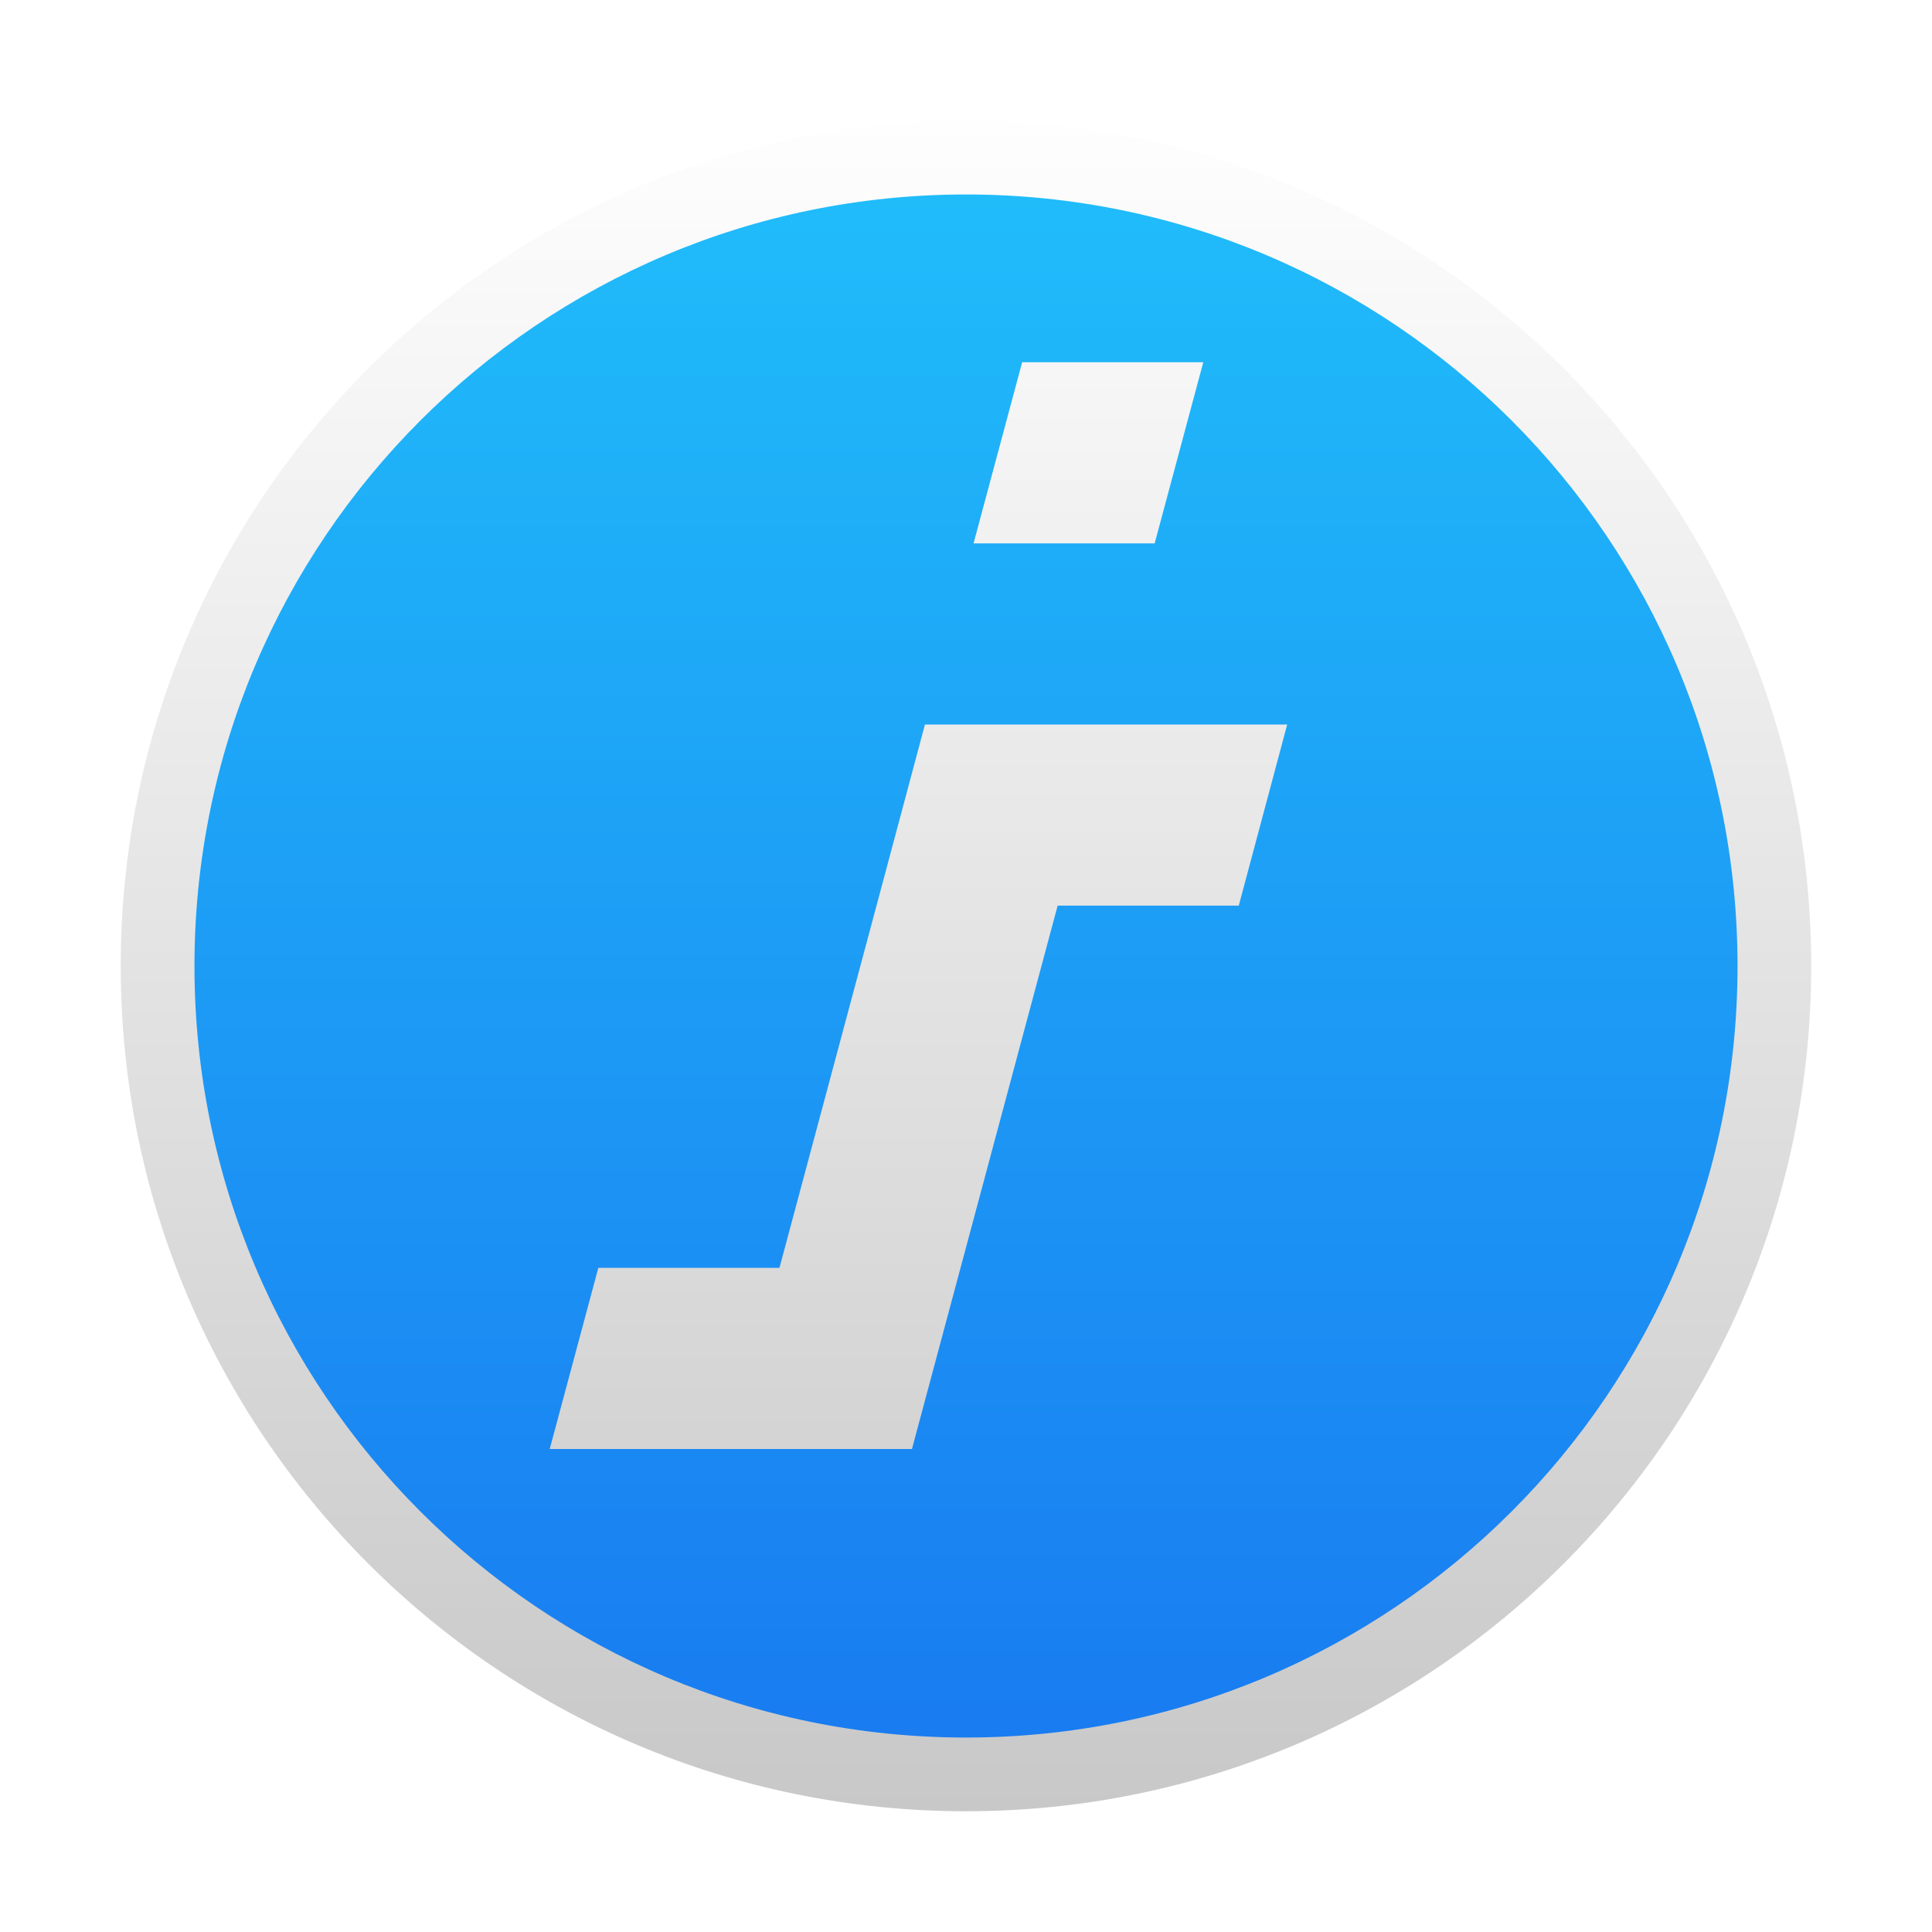
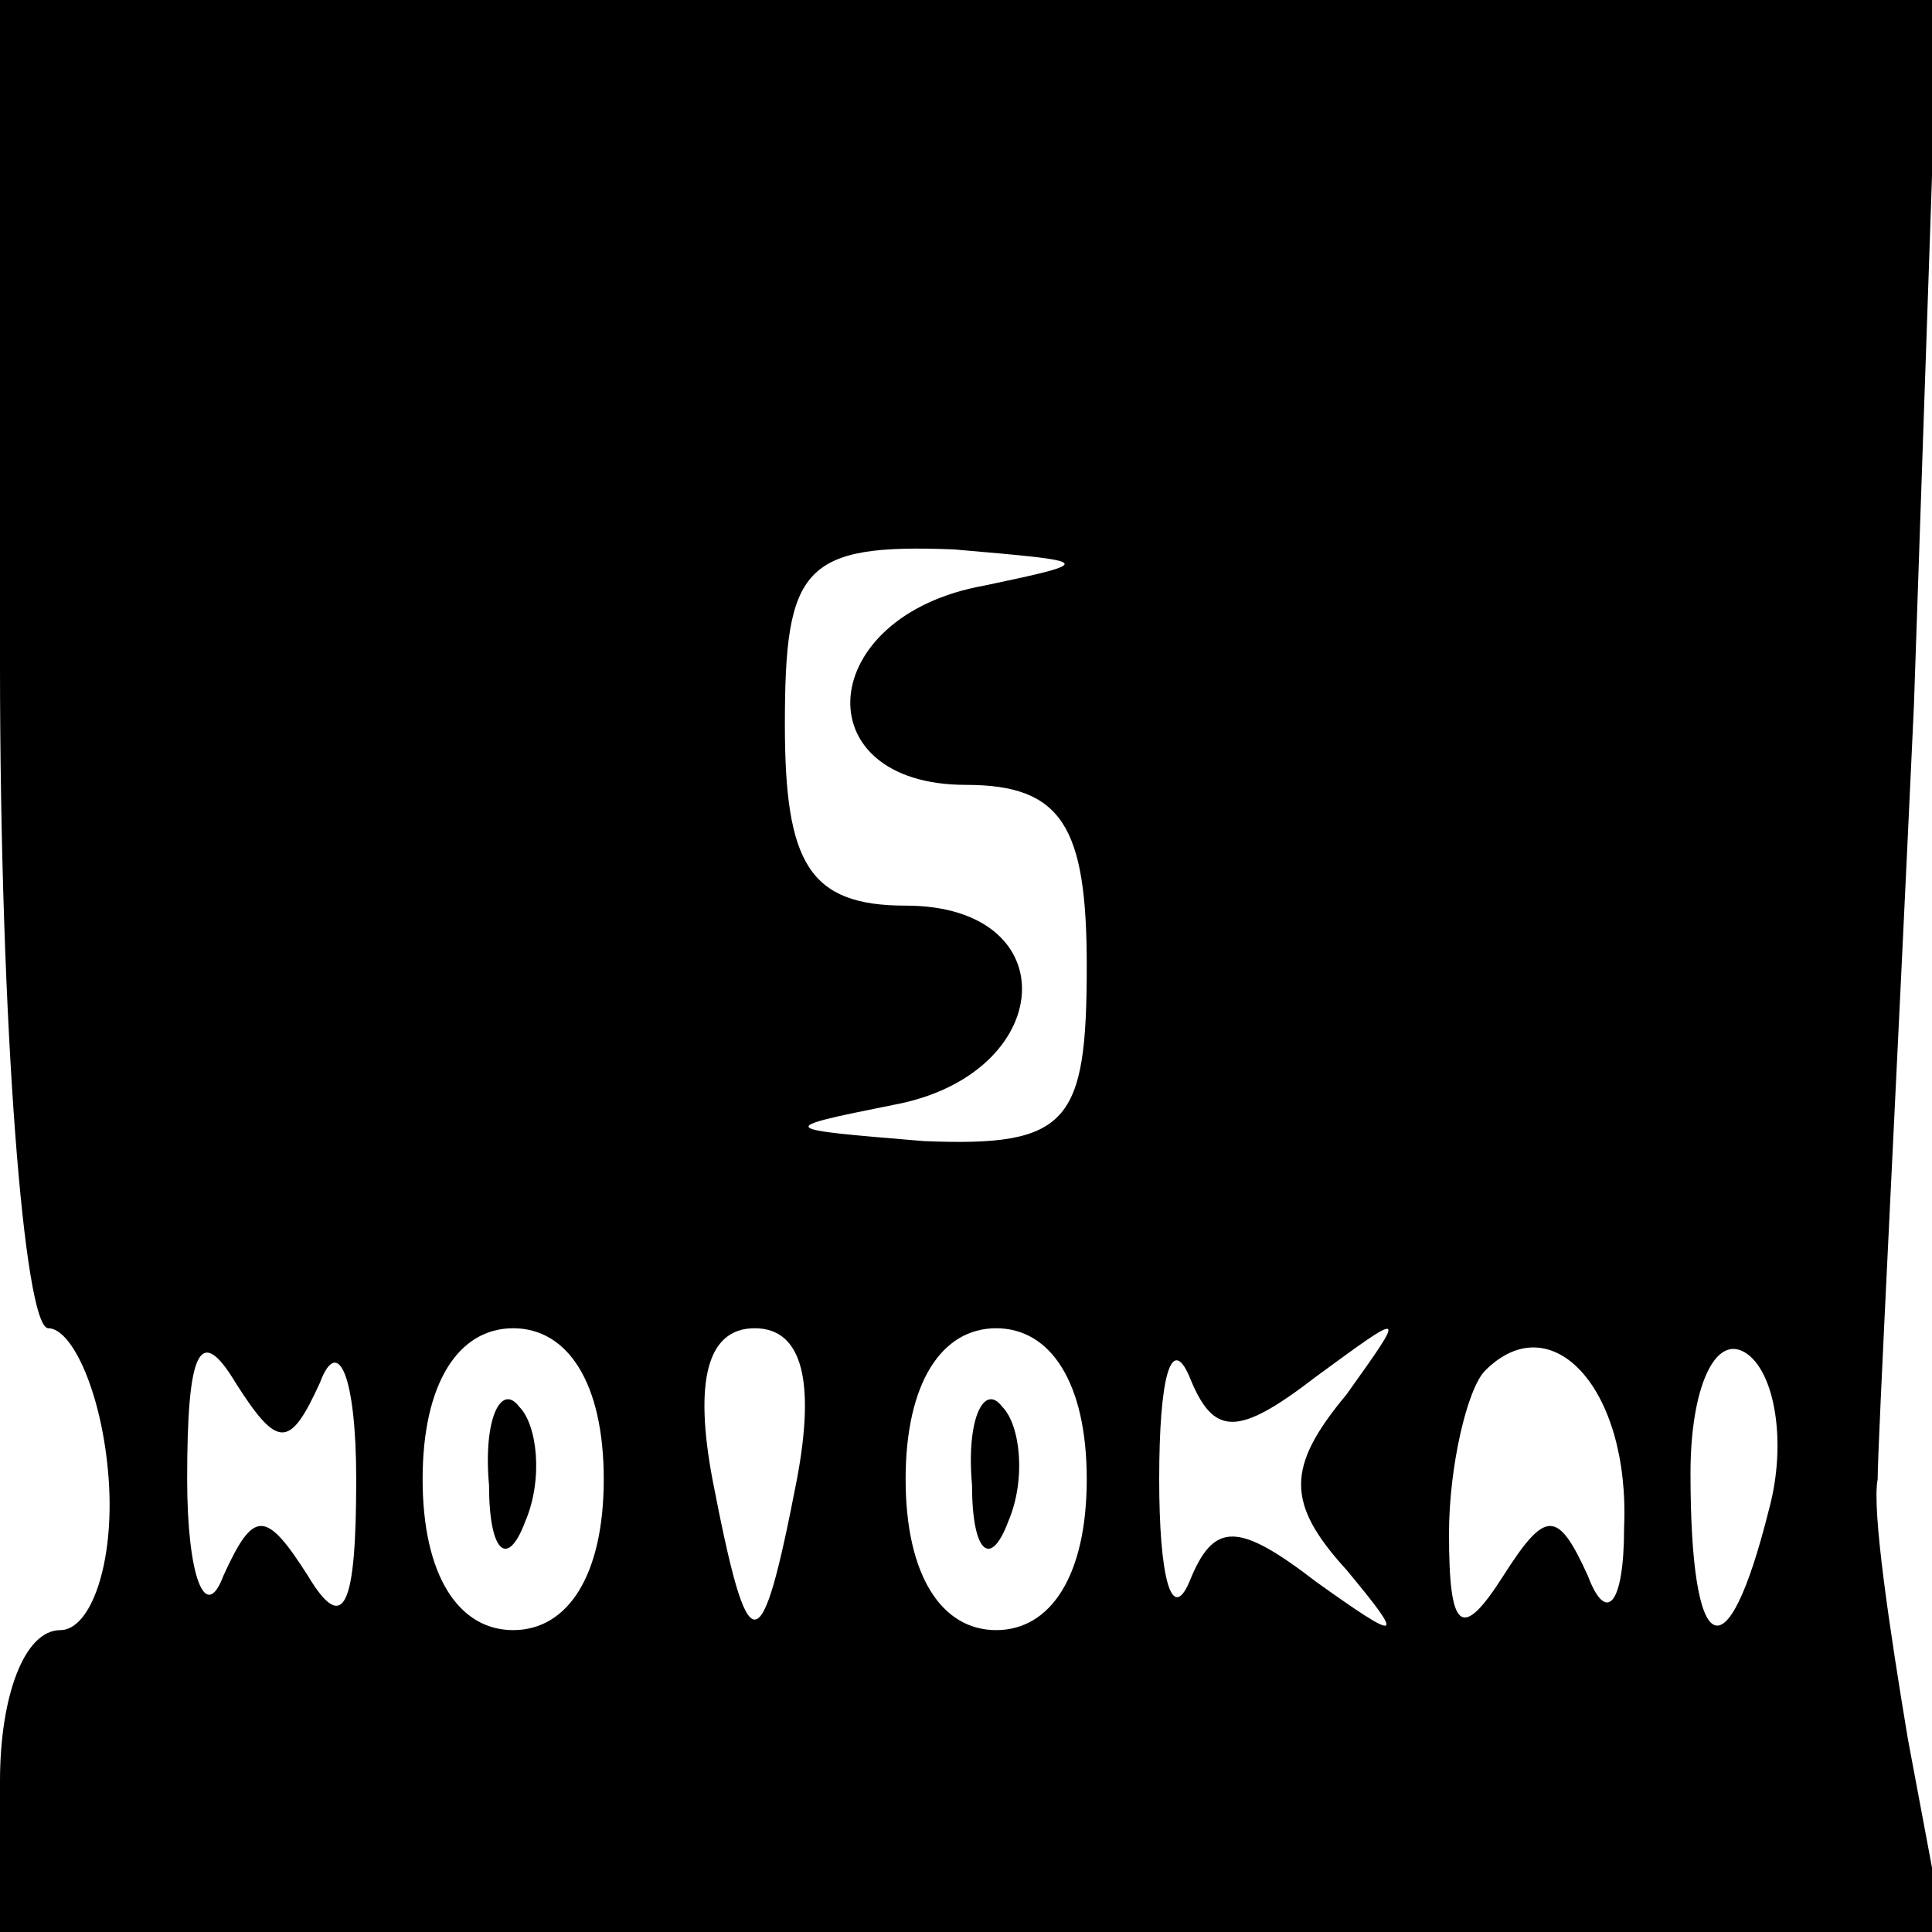
- <svg xmlns="http://www.w3.org/2000/svg" xmlns:xlink="http://www.w3.org/1999/xlink" width="32" version="1.1" height="32" viewBox="0 0 32 32" id="svg20">
-   <defs id="defs5455">
-     <linearGradient id="linearGradient4232">
-       <stop style="stop-color:#3889e9" id="stop4234-0" />
-       <stop offset="1" style="stop-color:#5ea5fb" id="stop4236" />
-     </linearGradient>
-     <linearGradient xlink:href="#linearGradient4232" id="linearGradient3426" y1="545.798" y2="517.798" x2="0" gradientUnits="userSpaceOnUse" />
-     <linearGradient id="linearGradient4143">
-       <stop style="stop-color:#c8c8c8;stop-opacity:1" id="stop4145" />
-       <stop offset="1" style="stop-color:#fefefe;stop-opacity:1" id="stop4147" />
-     </linearGradient>
-     <linearGradient xlink:href="#linearGradient4143" id="linearGradient4229" y1="545.798" y2="517.798" gradientUnits="userSpaceOnUse" x2="0" />
-     <linearGradient xlink:href="#linearGradient4143-2" id="linearGradient1130" gradientUnits="userSpaceOnUse" x1="400.571" y1="544.577" x2="400.571" y2="519.019" gradientTransform="translate(-384.5714,-515.798)" />
-     <linearGradient id="linearGradient4143-2">
-       <stop style="stop-color:#197cf1" id="stop4145-3" />
-       <stop offset="1" style="stop-color:#20bcfa" id="stop4147-6" />
-     </linearGradient>
-   </defs>
-   <g id="layer1" transform="translate(-384.5714,-515.798)" style="display:inline;opacity:1">
-     <circle cx="400.571" cy="531.798" style="fill:url(#linearGradient4229);stroke-width:4" id="path3377" r="14" />
-     <circle cx="400.571" cy="531.798" style="fill:url(#linearGradient3426);stroke-width:4" id="ellipse4233" r="0" />
-     <path style="display:inline;opacity:1;fill:url(#linearGradient1130);fill-opacity:1;fill-rule:nonzero;stroke:none;stroke-width:9.377;stroke-miterlimit:4;stroke-dasharray:none;stroke-opacity:1" d="M 16 3.221 A 12.779 12.779 0 0 0 3.221 16 A 12.779 12.779 0 0 0 16 28.779 A 12.779 12.779 0 0 0 28.779 16 A 12.779 12.779 0 0 0 16 3.221 z M 16.93 6 L 19.93 6 L 19.125 9 L 16.125 9 L 16.93 6 z M 15.32 12 L 21.32 12 L 20.518 15 L 17.518 15 L 15.105 24 L 9.105 24 L 9.91 21 L 12.91 21 L 14.518 15 L 15.32 12 z " transform="translate(384.5714,515.798)" id="path1095" />
+ <svg xmlns="http://www.w3.org/2000/svg" version="1.0" width="32pt" height="32pt" viewBox="0 0 32 32" preserveAspectRatio="xMidYMid meet">
+   <g transform="translate(0,32) scale(0.1,-0.1)" fill="#000000" stroke="none">
+     <path d="M0 210 c0 -60 4 -110 8 -110 4 0 9 -11 10 -25 1 -14 -3 -25 -8 -25 -6 0 -10 -11 -10 -25 l0 -25 161 0 161 0 -6 32 c-3 18 -6 38 -5 43 0 6 3 63 6 128 l4 117 -160 0 -161 0 0 -110z m163 13 c-28 -5 -30 -33 -3 -33 16 0 20 -7 20 -30 0 -26 -3 -30 -27 -29 -24 2 -25 2 -5 6 27 5 29 33 2 33 -16 0 -20 7 -20 30 0 26 3 30 28 29 23 -2 24 -2 5 -6z m-110 -132 c3 8 6 1 6 -16 0 -21 -2 -26 -8 -16 -7 11 -9 11 -14 0 -3 -8 -6 0 -6 16 0 21 2 26 8 16 7 -11 9 -11 14 0z m47 -16 c0 -16 -6 -25 -15 -25 -9 0 -15 9 -15 25 0 16 6 25 15 25 9 0 15 -9 15 -25z m32 0 c-6 -31 -8 -31 -14 0 -3 16 -1 25 7 25 8 0 10 -9 7 -25z m48 0 c0 -16 -6 -25 -15 -25 -9 0 -15 9 -15 25 0 16 6 25 15 25 9 0 15 -9 15 -25z m38 17 c15 11 15 11 5 -3 -10 -12 -10 -18 0 -29 10 -12 9 -12 -5 -2 -13 10 -17 10 -21 0 -3 -7 -5 1 -5 17 0 17 2 24 5 17 4 -10 8 -10 21 0z m51 -25 c0 -13 -3 -16 -6 -8 -5 11 -7 11 -14 0 -7 -11 -9 -9 -9 7 0 11 3 24 6 27 11 11 24 -3 23 -26z m24 3 c-7 -28 -13 -25 -13 6 0 14 4 23 9 20 5 -3 7 -15 4 -26z" />
+     <path d="M81 74 c0 -11 3 -14 6 -6 3 7 2 16 -1 19 -3 4 -6 -2 -5 -13z" />
+     <path d="M161 74 c0 -11 3 -14 6 -6 3 7 2 16 -1 19 -3 4 -6 -2 -5 -13z" />
  </g>
</svg>
